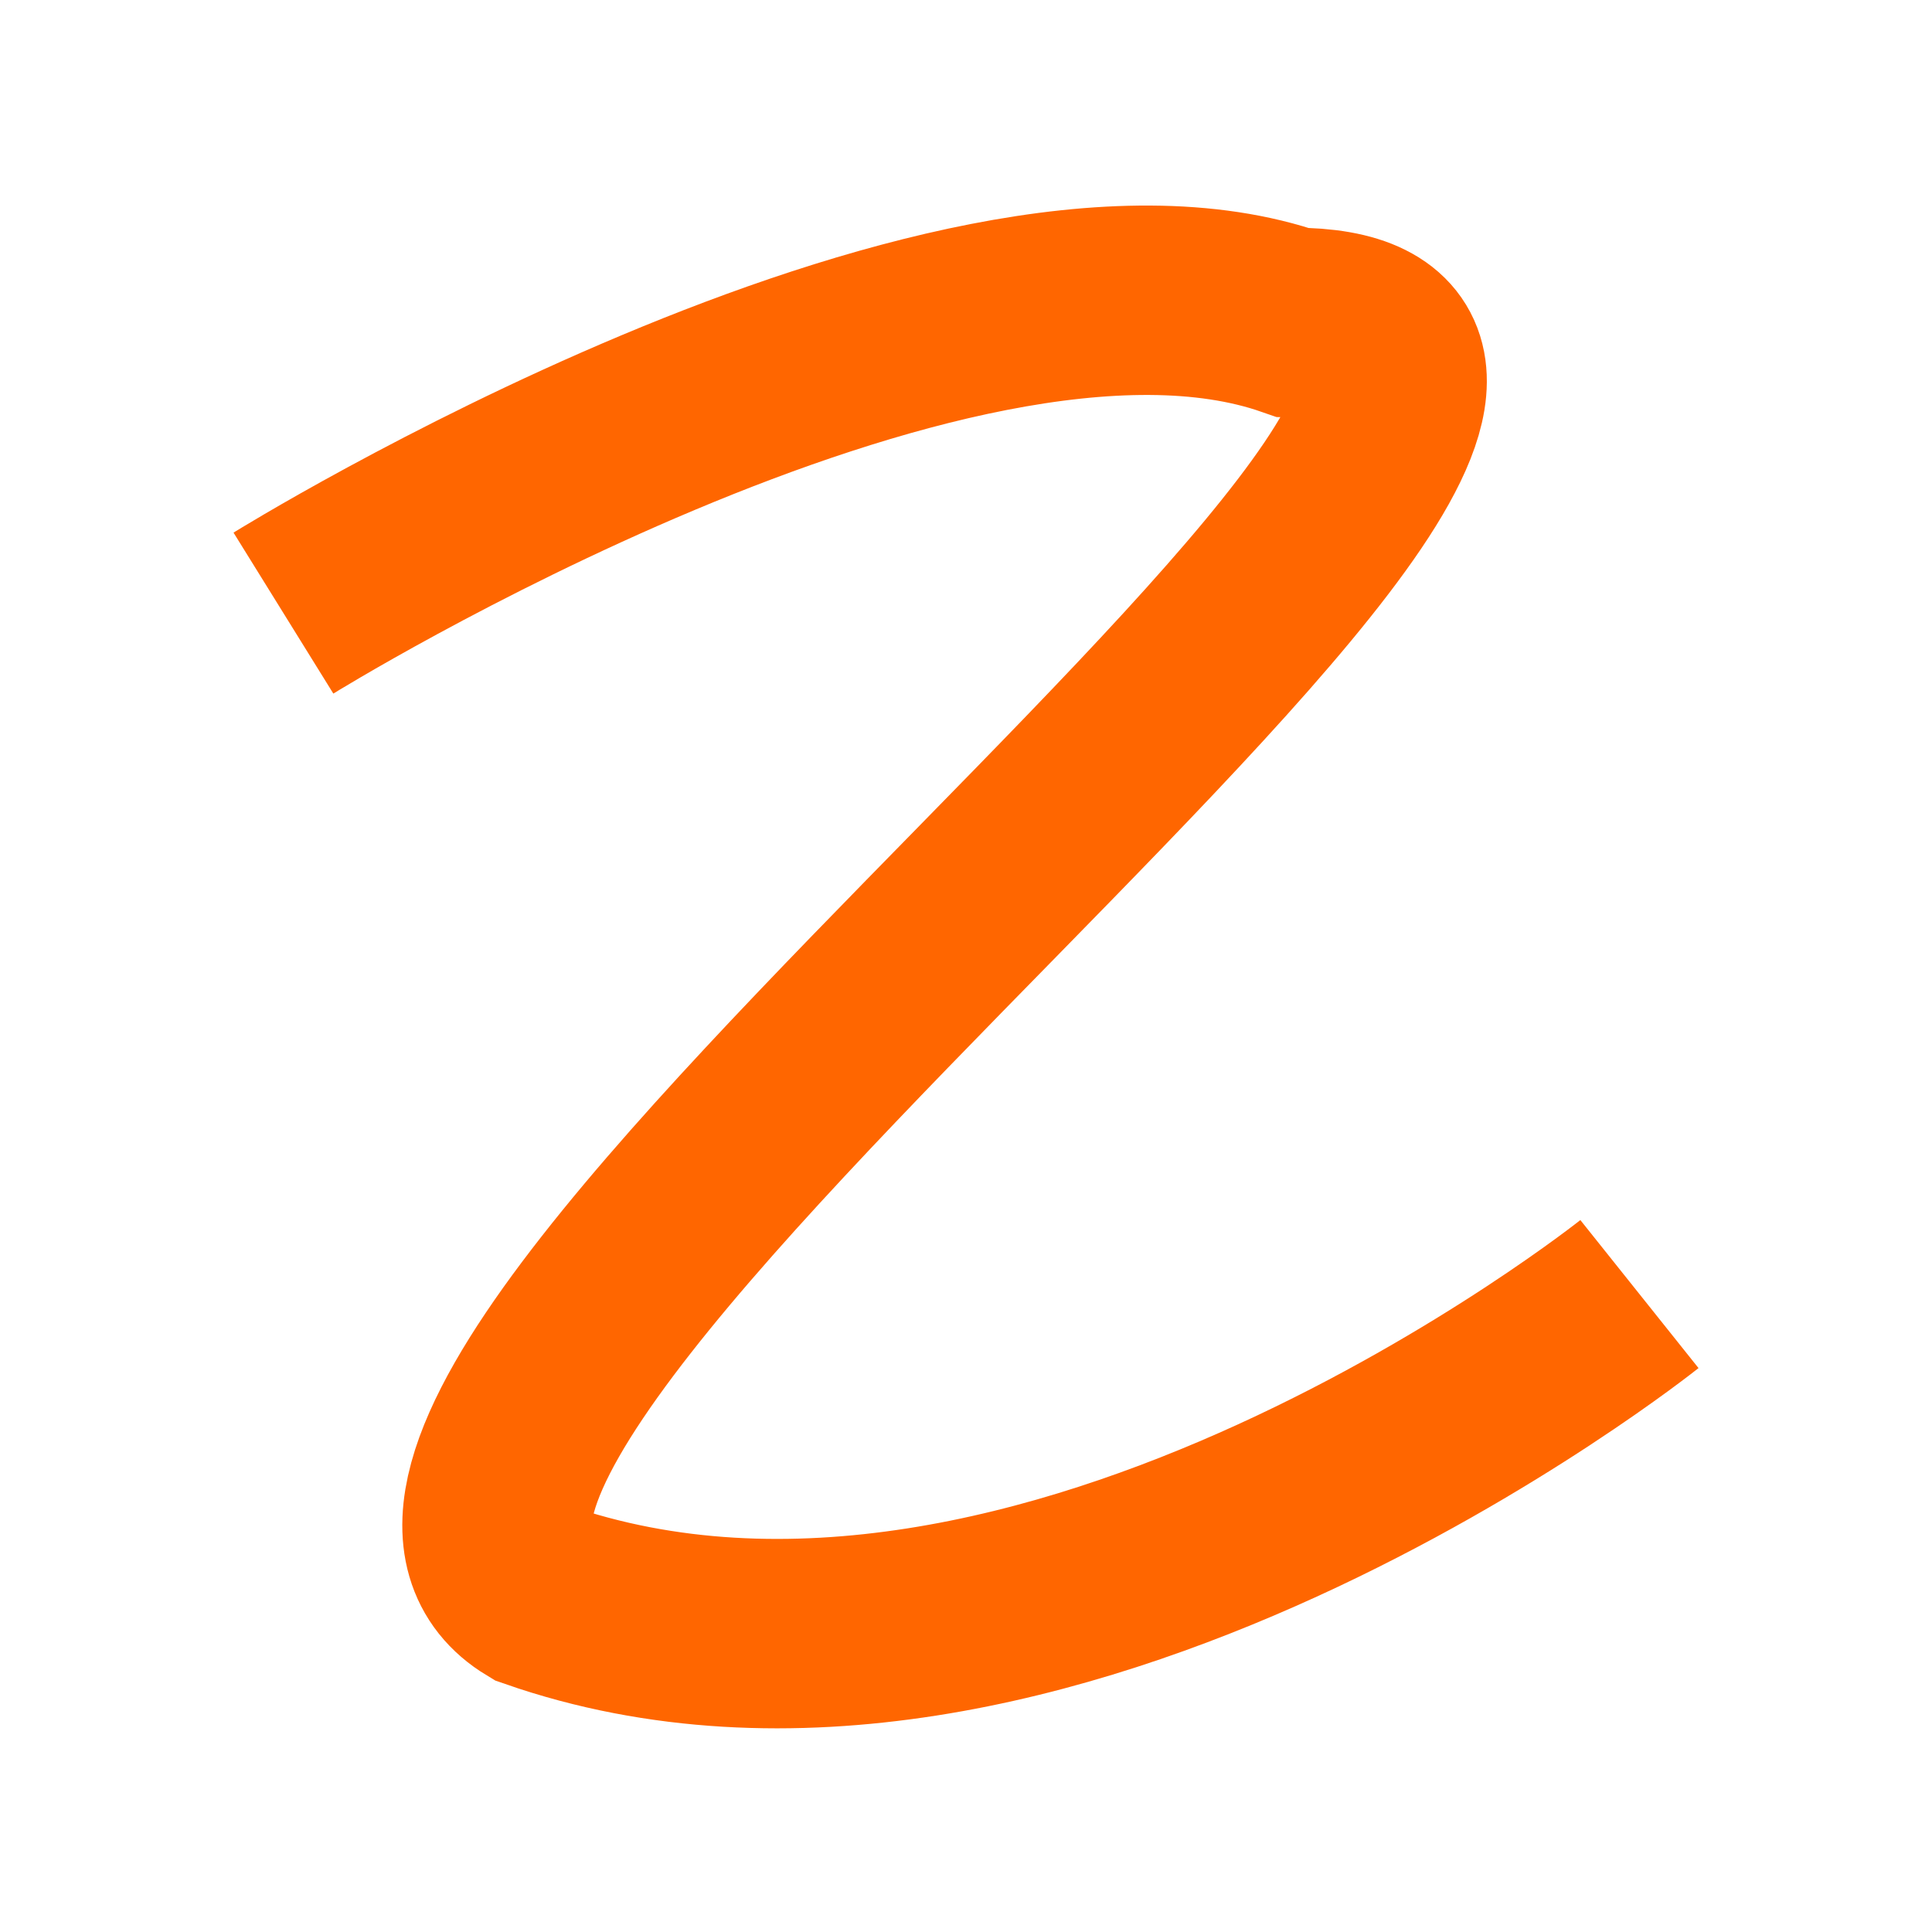
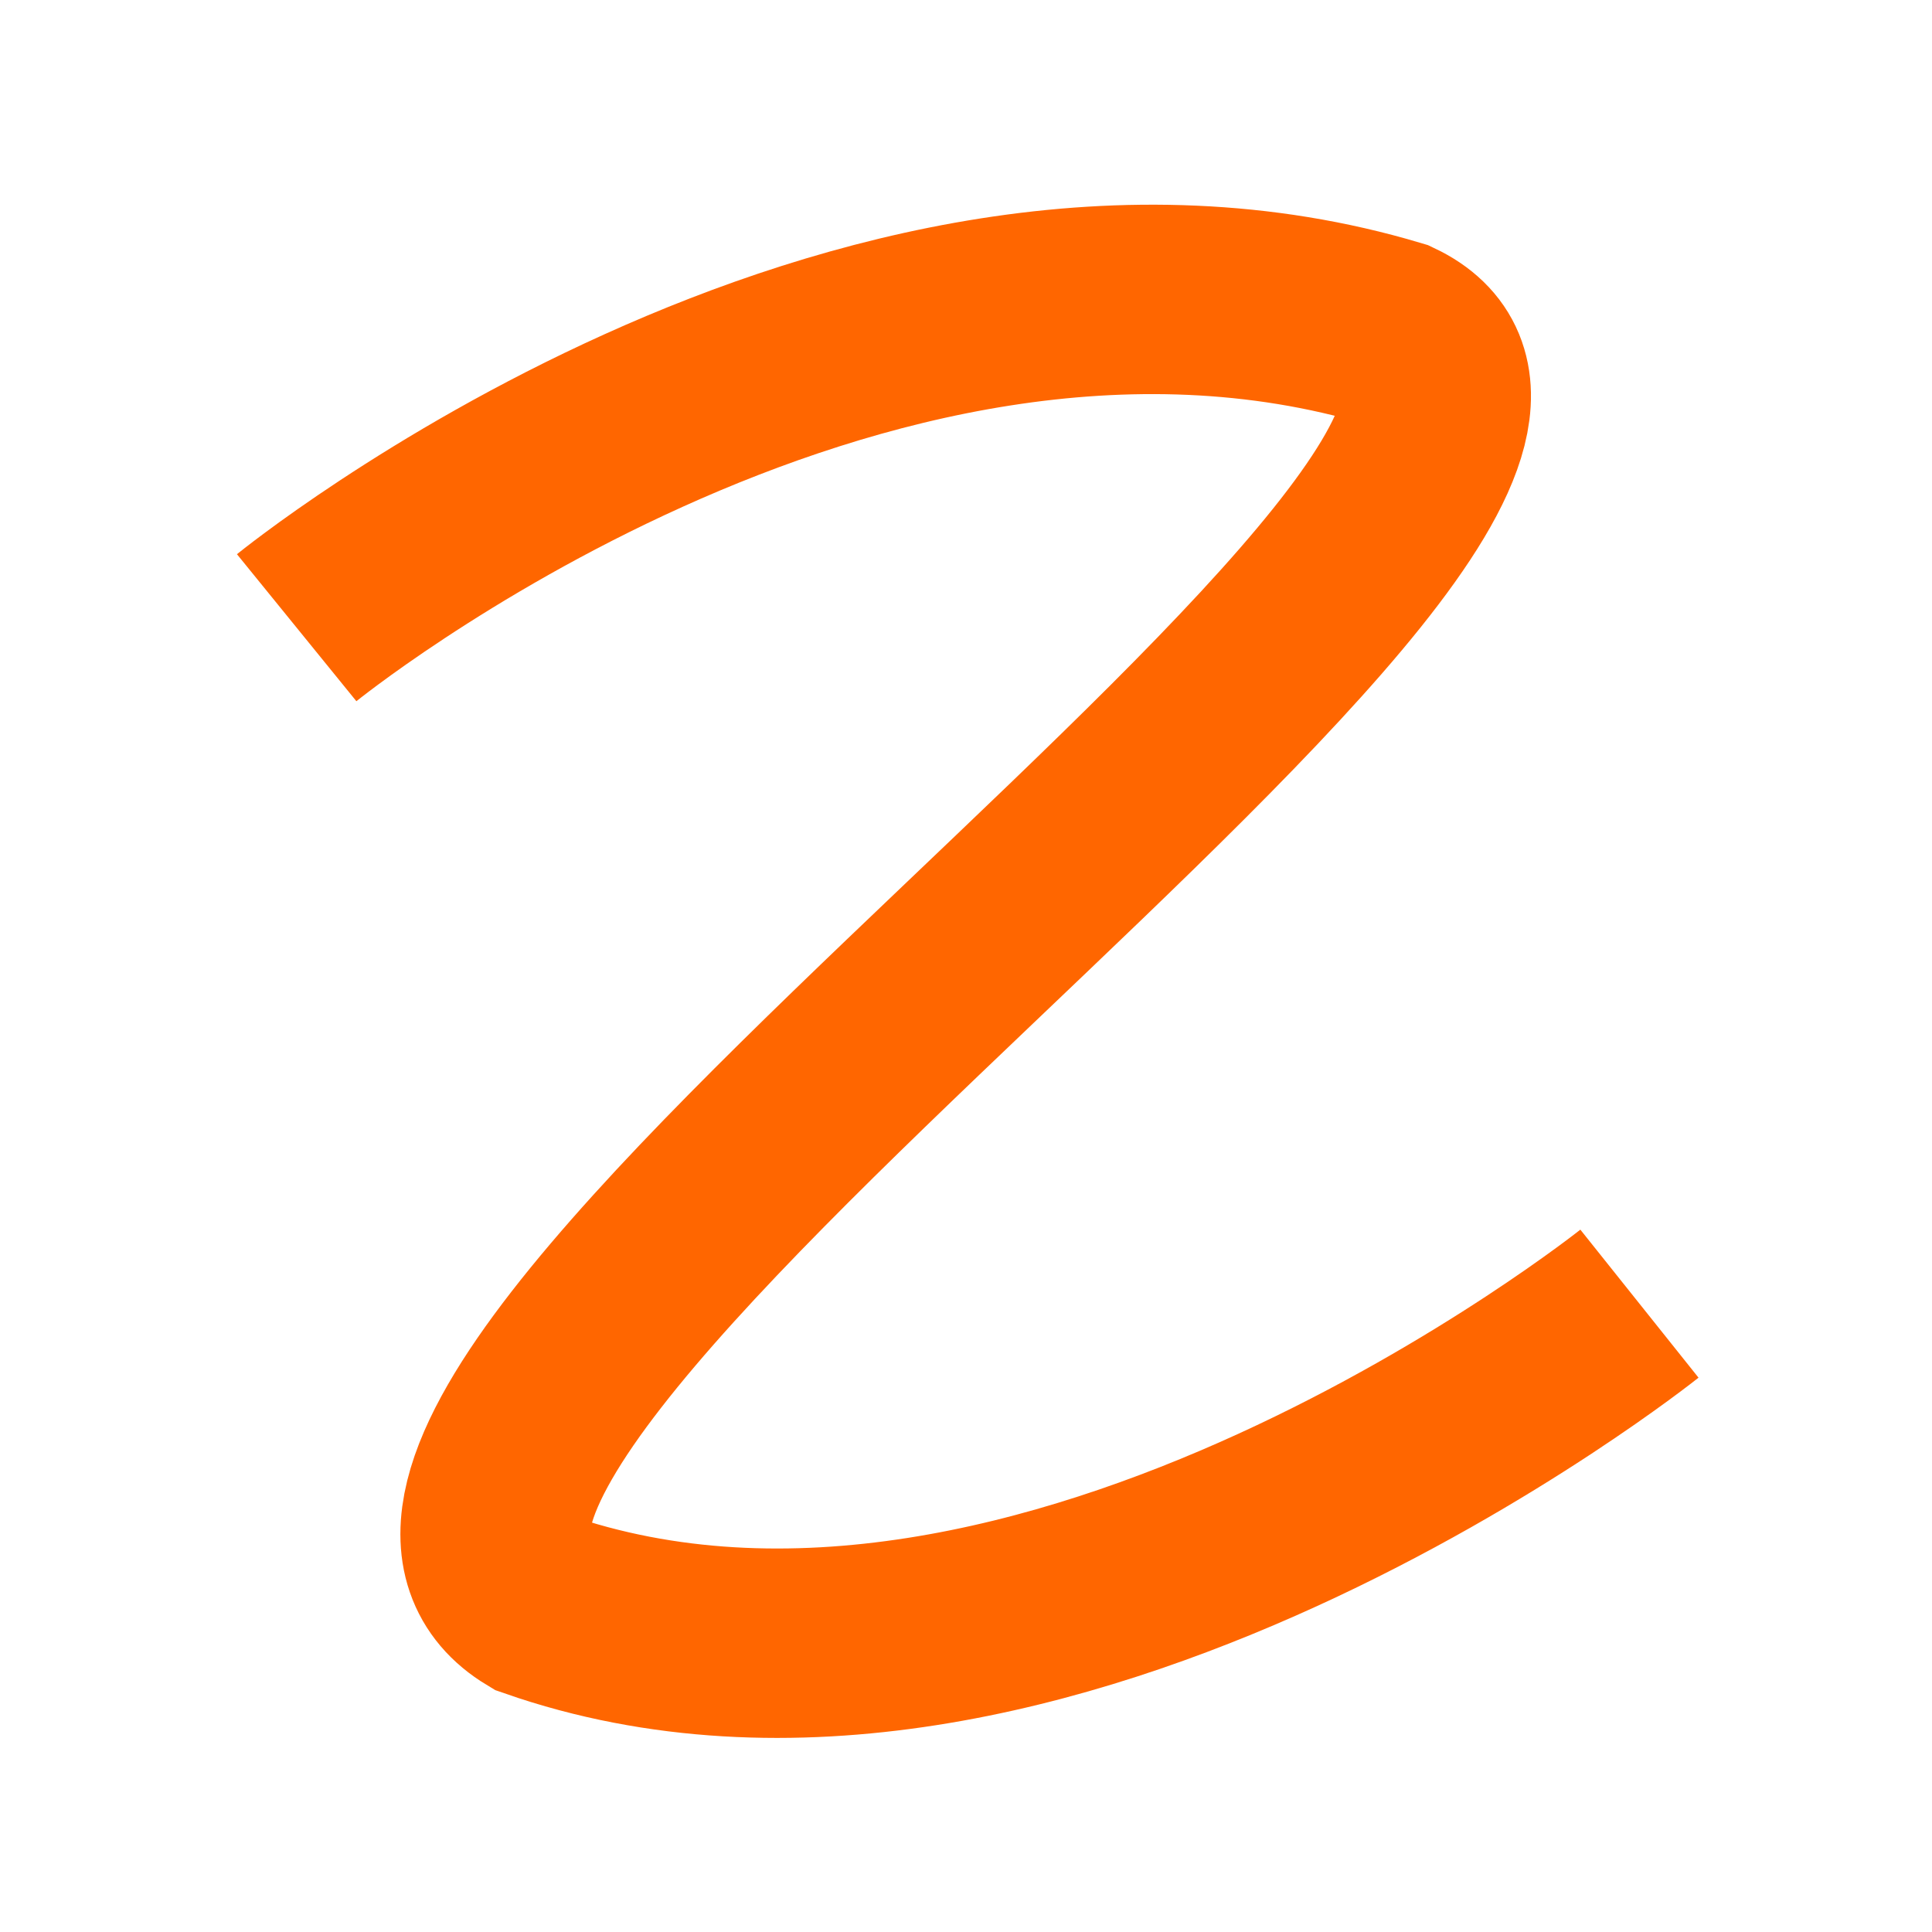
<svg xmlns="http://www.w3.org/2000/svg" width="16" height="16" viewBox="0 0 4.233 4.233" version="1.1" id="svg8" style="enable-background:new">
  <defs id="defs2">
    <filter style="color-interpolation-filters:sRGB" id="filter939">
      <feBlend mode="overlay" in2="BackgroundImage" id="feBlend941" />
    </filter>
  </defs>
  <g id="layer2" style="filter:url(#filter939)" transform="translate(0,-29.63333)">
-     <rect style="opacity:1;fill:#280b0b;fill-opacity:1;stroke:none;stroke-width:2.741;stroke-miterlimit:4;stroke-dasharray:none" id="rect855" width="4.989" height="4.158" x="-0.378" y="29.671" />
+     <rect style="opacity:1;fill:#280b0b;fill-opacity:1;stroke:#4d4d4d;stroke-width:0;stroke-linecap:round;stroke-linejoin:bevel;stroke-miterlimit:4;stroke-dasharray:none;stroke-dashoffset:0;stroke-opacity:1;paint-order:normal" id="rect826" width="4.233" height="4.233" x="5e-07" y="29.633" ry="0.461" />
  </g>
  <g id="layer1" transform="translate(0,-292.7667)">
-     <path style="fill:none;stroke:#ff6600;stroke-width:0.415;stroke-linecap:butt;stroke-linejoin:miter;stroke-miterlimit:4;stroke-dasharray:none;stroke-opacity:1" d="m 0.621,294.11 c 0,0 1.453,-0.901 2.211,-0.637 1.094,0 -2.316,2.389 -1.658,2.787 1.109,0.387 2.418,-0.658 2.418,-0.658" id="path815" />
+     <path style="fill:none;stroke:#ff6600;stroke-width:0.415;stroke-linecap:butt;stroke-linejoin:miter;stroke-miterlimit:4;stroke-dasharray:none;stroke-opacity:1" d="m 0.65,294.142 c 0,0 1.226,-0.996 2.404,-0.644 0.671,0.318 -2.537,2.386 -1.88,2.783 1.109,0.387 2.418,-0.658 2.418,-0.658" id="path815" />
  </g>
</svg>
